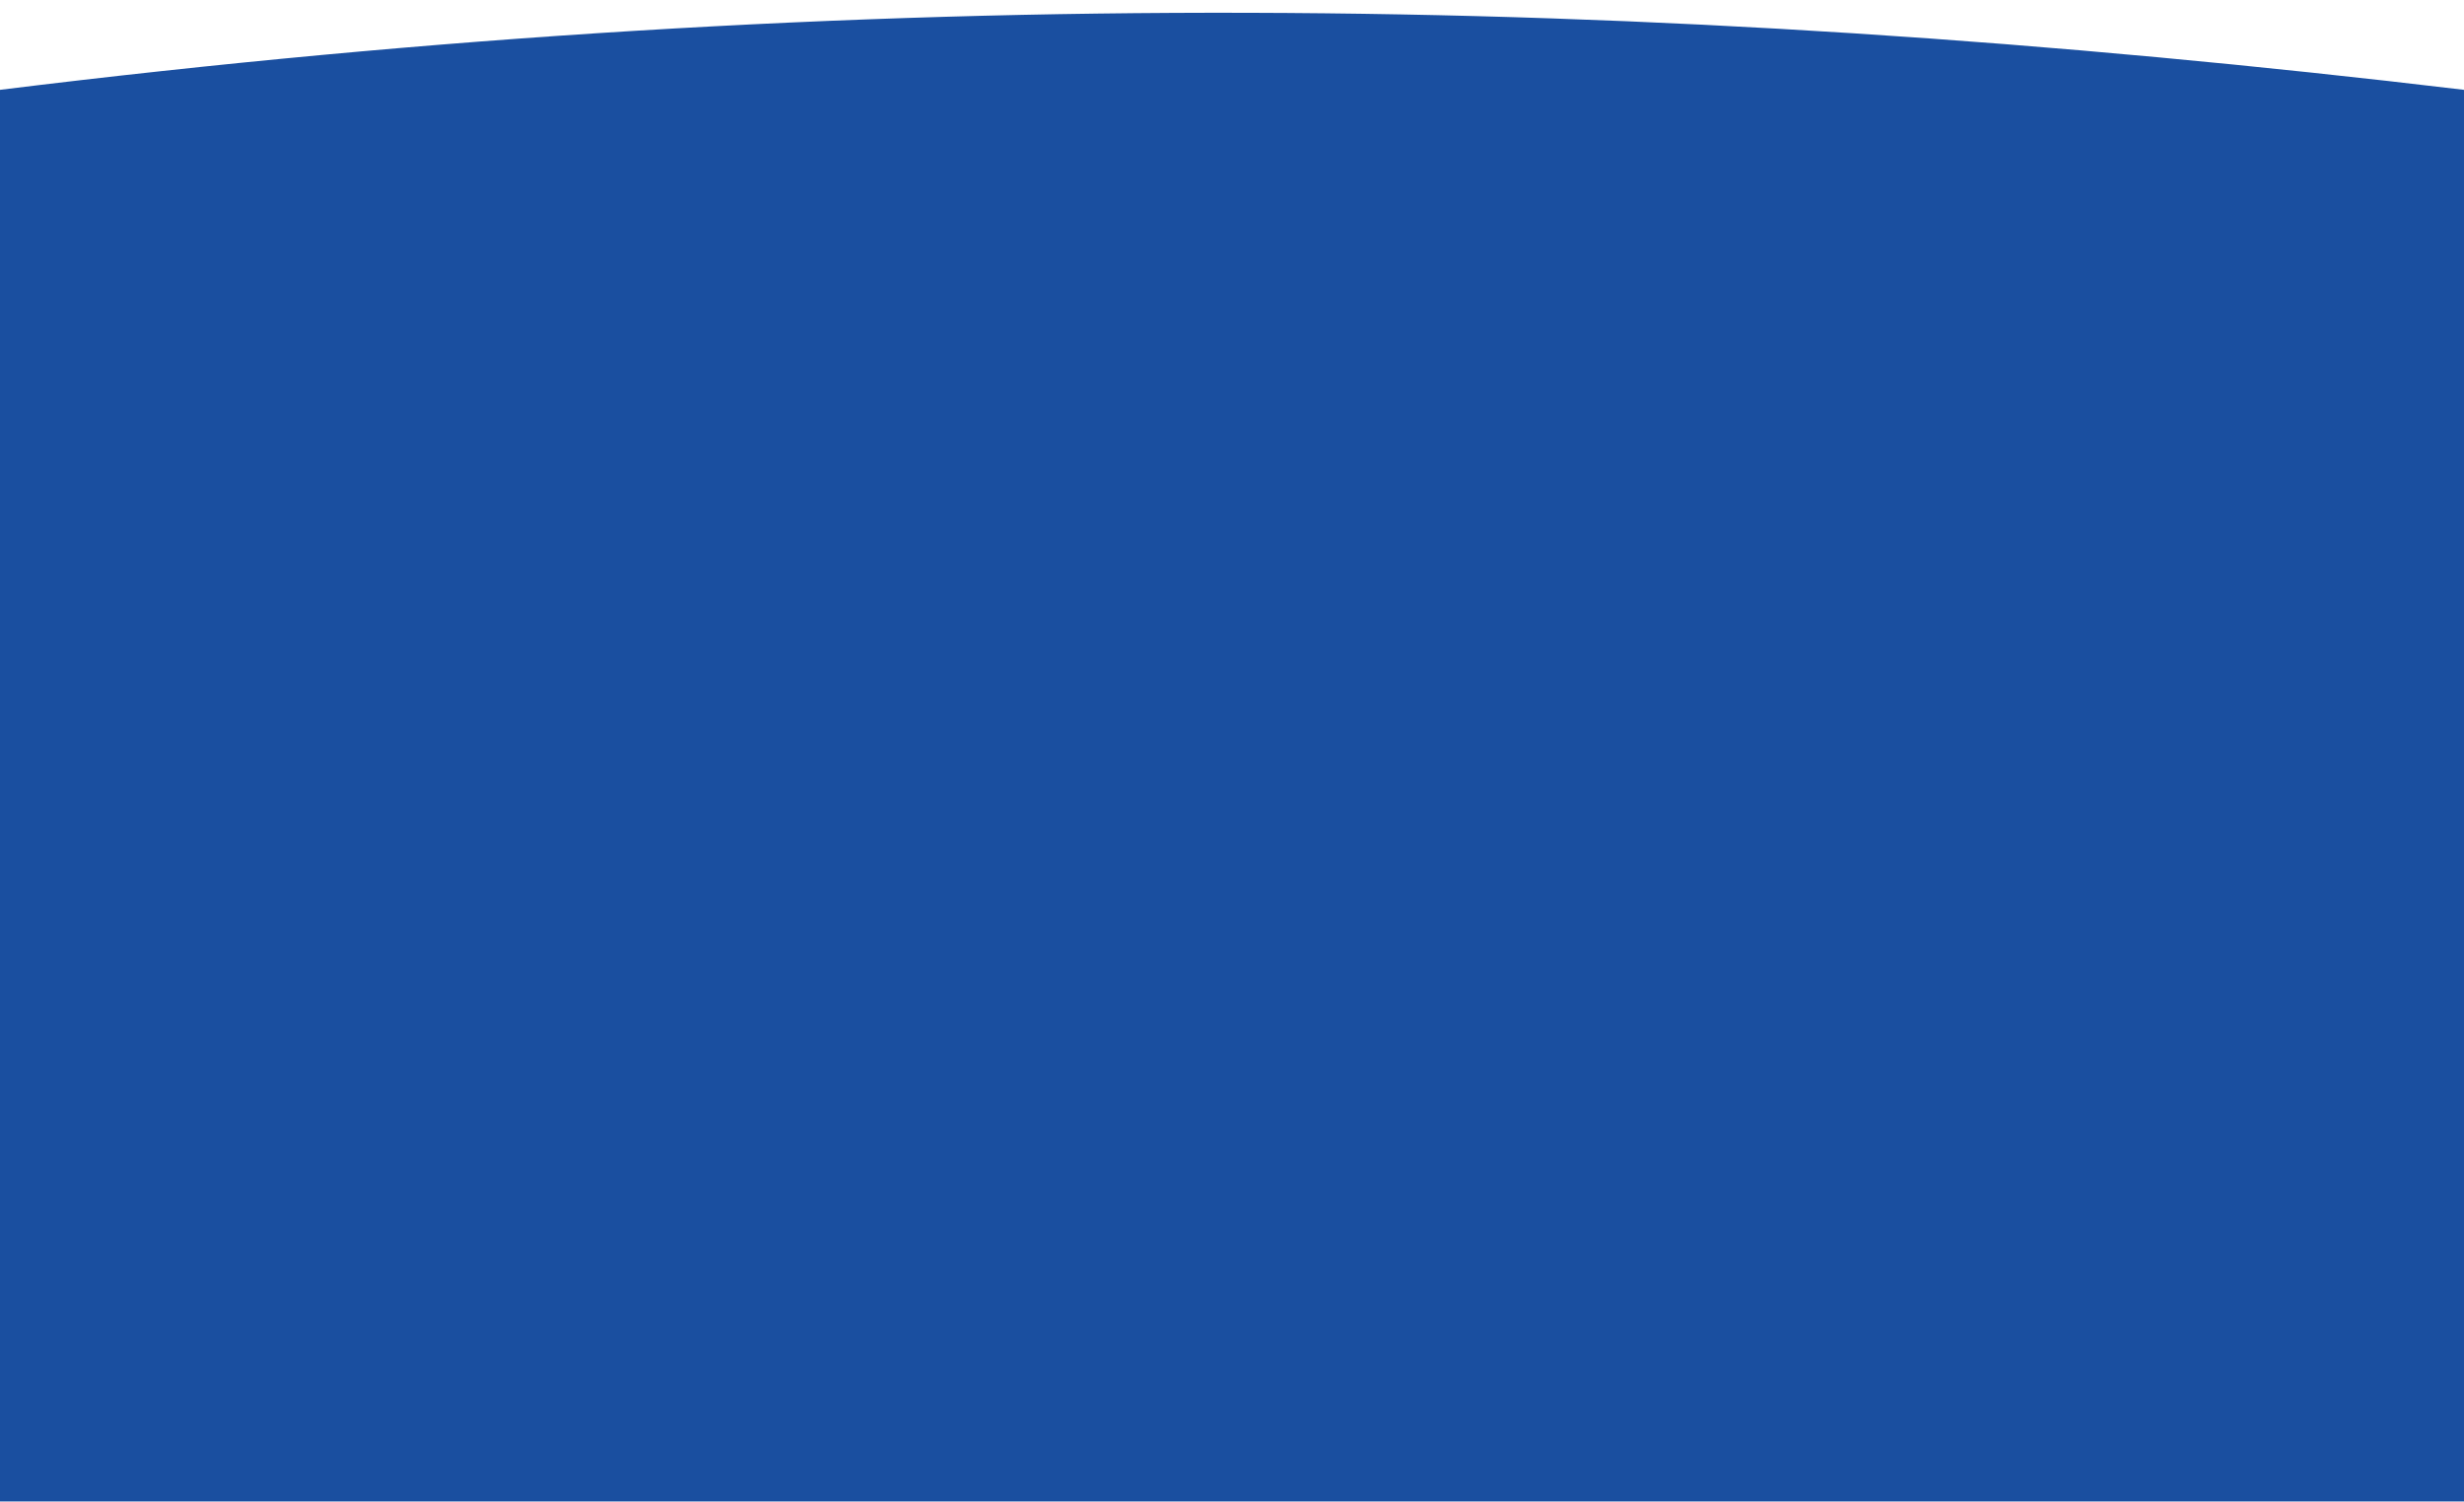
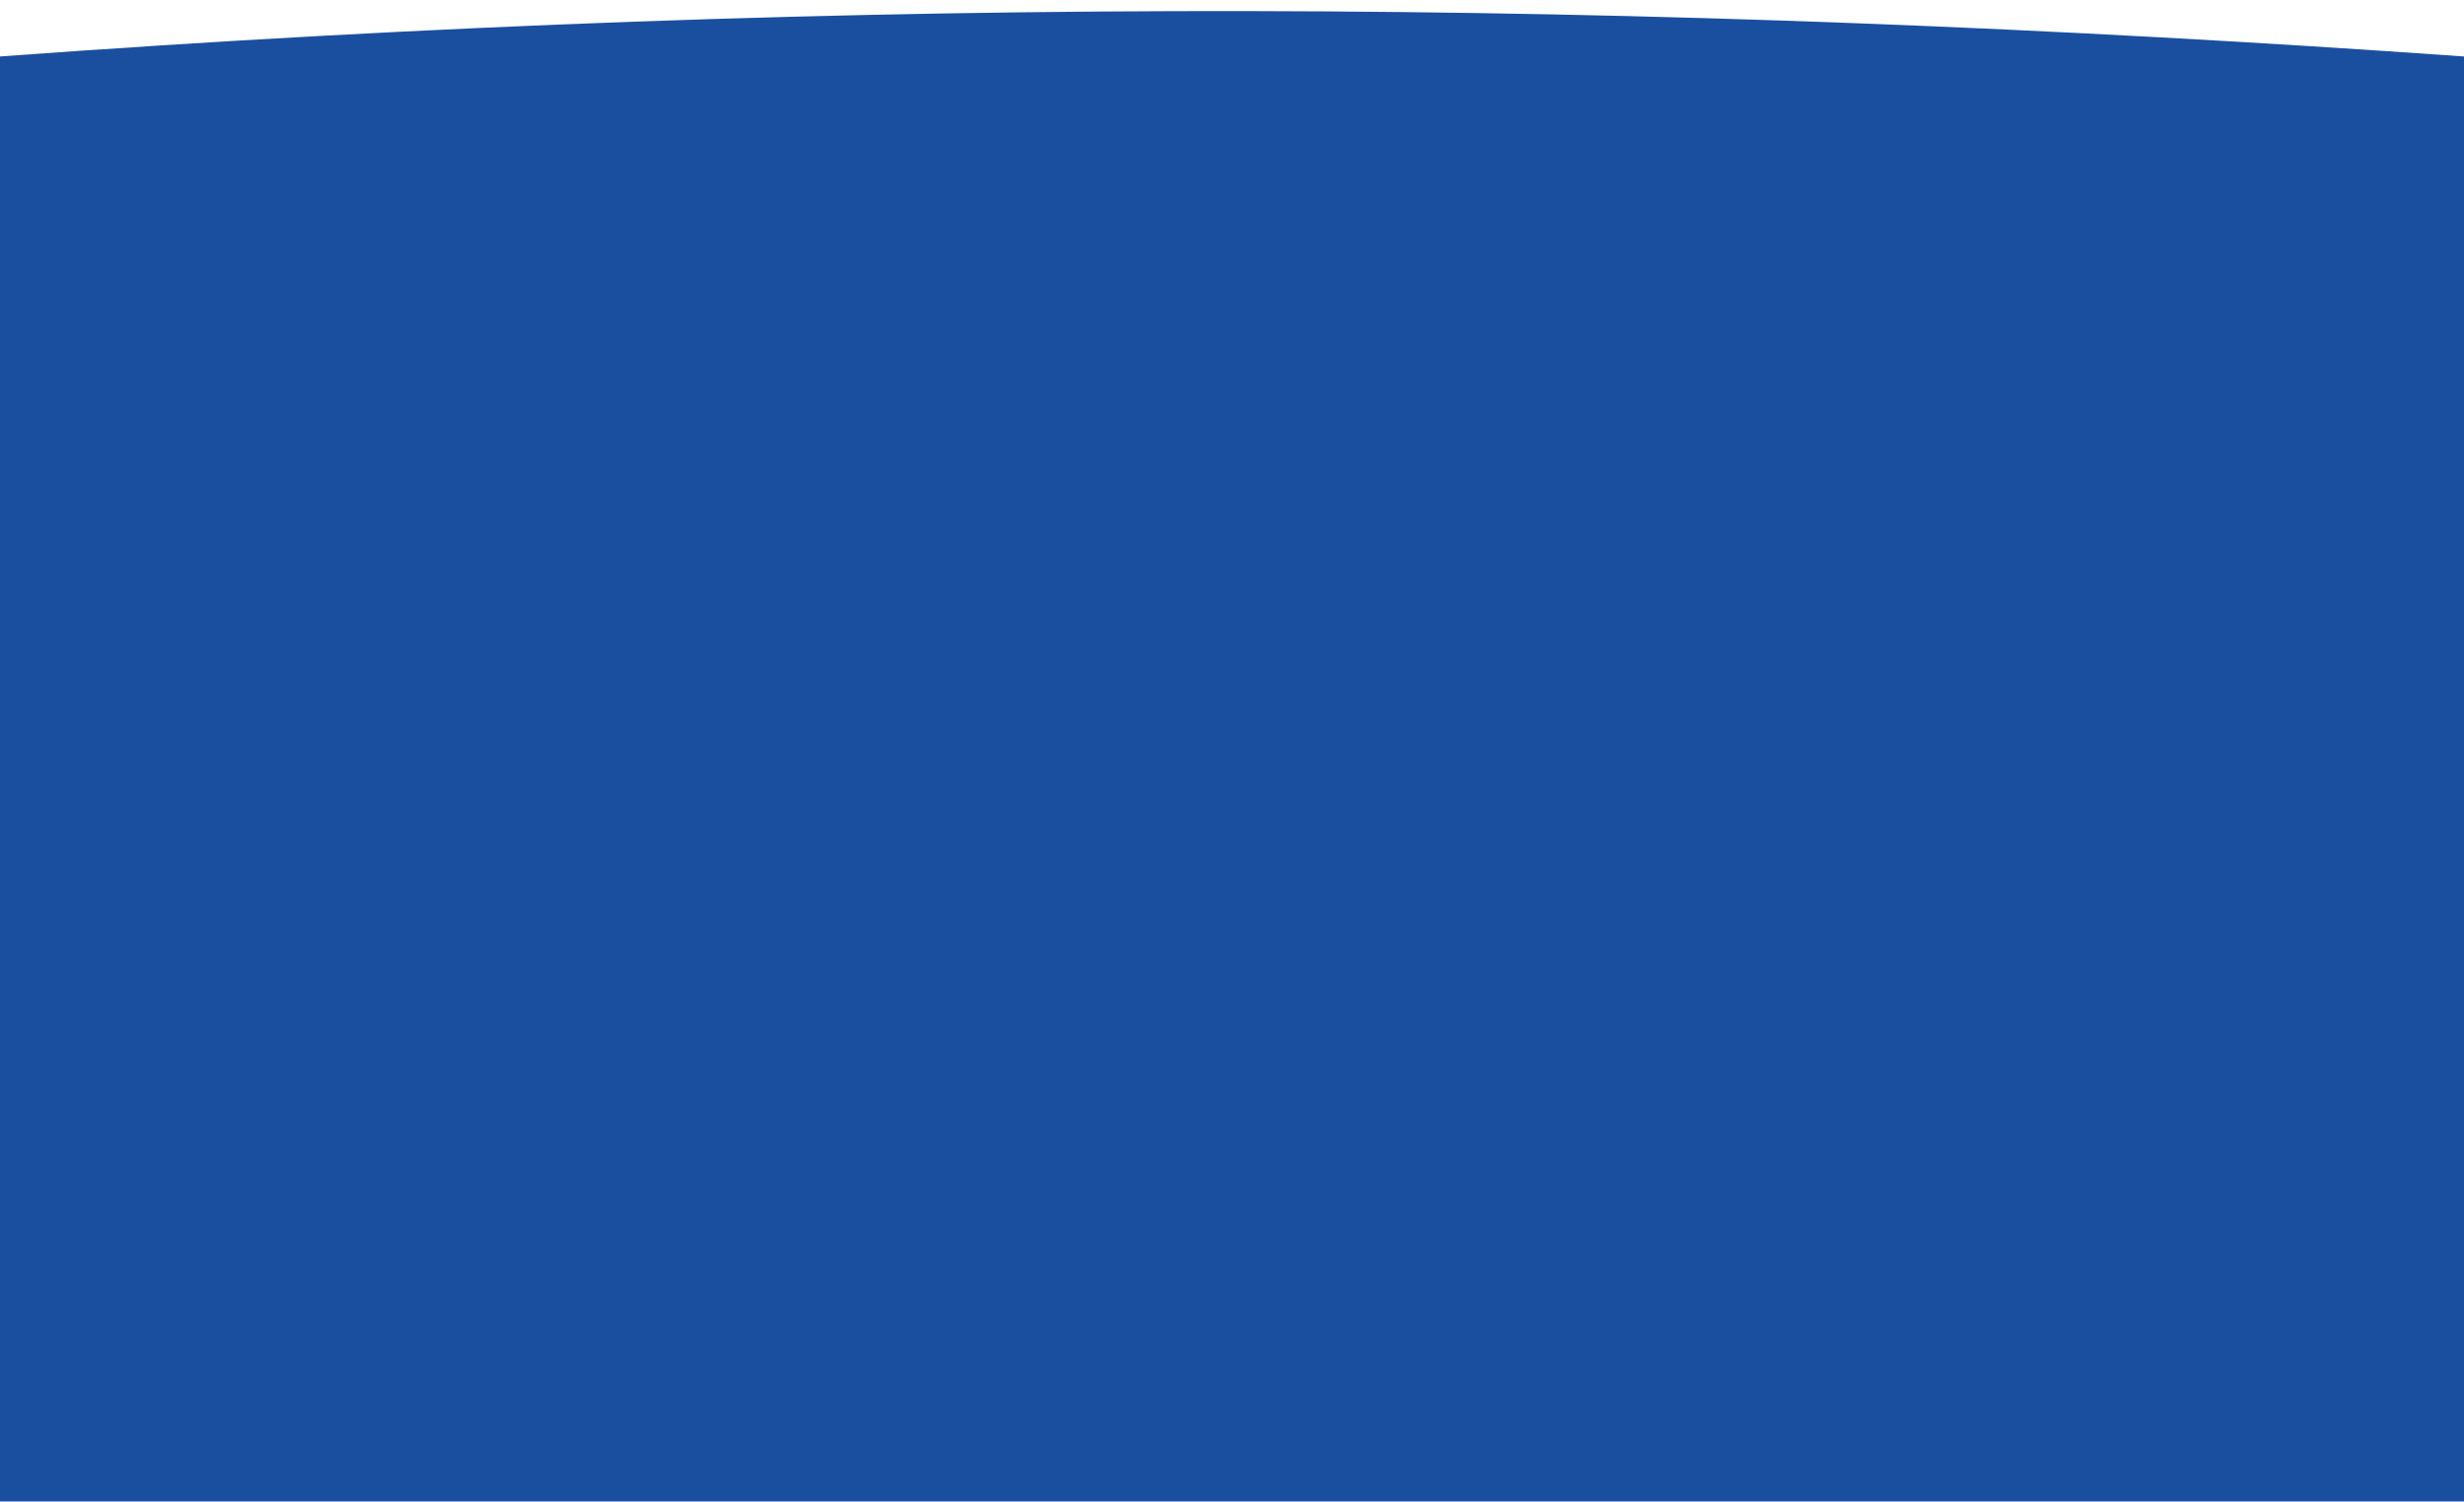
<svg xmlns="http://www.w3.org/2000/svg" xmlns:xlink="http://www.w3.org/1999/xlink" width="1920.002" height="1170" id="svg2" version="1.1">
  <defs id="defs4">
    <linearGradient id="linearGradient4104">
      <stop style="stop-color:#09091f;stop-opacity:1;" offset="0" id="stop4106" />
      <stop style="stop-color:#04041f;stop-opacity:1" offset="1" id="stop4108" />
    </linearGradient>
    <radialGradient r="79.469" fy="46.438" fx="24.406" cy="46.438" cx="24.406" gradientTransform="matrix(1,0,0,0.8863547,0,5.277404)" gradientUnits="userSpaceOnUse" id="radialGradient5965" xlink:href="#linearGradient6983-0-3-5-5-3-5-2-0-4-1" />
    <radialGradient r="79.469" fy="46.438" fx="24.406" cy="46.438" cx="24.406" gradientTransform="matrix(1,0,0,0.8863547,0,5.277404)" gradientUnits="userSpaceOnUse" id="radialGradient5944" xlink:href="#linearGradient6983-0-3-5-5-3-5-2-0-9" />
    <linearGradient id="linearGradient6983-0-3-5-5-3-5-2-4">
      <stop id="stop6985-5-4-9-1-7-9-9-0" offset="0" style="stop-color:#000000;stop-opacity:0.315;" />
      <stop style="stop-color:#000000;stop-opacity:0.655;" offset="0.299" id="stop7960-9-2-9-2-3-04" />
      <stop style="stop-color:#525252;stop-opacity:1;" offset="0.598" id="stop7035-1-6-1-9-0-2-1-62" />
      <stop id="stop6987-1-1-62-7-0-8-9-6" offset="1" style="stop-color:#000000;stop-opacity:0;" />
    </linearGradient>
    <radialGradient xlink:href="#linearGradient6983-0-3-5-5-3-5-2-4" id="radialGradient3561-1-6" gradientUnits="userSpaceOnUse" gradientTransform="matrix(1,0,0,0.8863547,0,5.277404)" cx="24.406" cy="46.438" fx="24.406" fy="46.438" r="79.469" />
    <linearGradient id="linearGradient6983-0-3-5-5-3-5-2-7-3">
      <stop id="stop6985-5-4-9-1-7-9-9-2-8" offset="0" style="stop-color:#000000;stop-opacity:0.315;" />
      <stop style="stop-color:#000000;stop-opacity:0.655;" offset="0.299" id="stop7960-9-2-9-2-3-2-0" />
      <stop style="stop-color:#525252;stop-opacity:1;" offset="0.598" id="stop7035-1-6-1-9-0-2-1-6-5" />
      <stop id="stop6987-1-1-62-7-0-8-9-1-6" offset="1" style="stop-color:#000000;stop-opacity:0;" />
    </linearGradient>
    <radialGradient xlink:href="#linearGradient6983-0-3-5-5-3-5-2-7-3" id="radialGradient3561-1-2-3" gradientUnits="userSpaceOnUse" gradientTransform="matrix(1,0,0,0.8863547,0,5.277404)" cx="24.406" cy="46.438" fx="24.406" fy="46.438" r="79.469" />
    <linearGradient id="linearGradient6983-0-3-5-5-3-5-2-0-9">
      <stop id="stop6985-5-4-9-1-7-9-9-3-1" offset="0" style="stop-color:#000000;stop-opacity:0.315;" />
      <stop style="stop-color:#000000;stop-opacity:0.655;" offset="0.299" id="stop7960-9-2-9-2-3-0-9" />
      <stop style="stop-color:#525252;stop-opacity:1;" offset="0.598" id="stop7035-1-6-1-9-0-2-1-4-6" />
      <stop id="stop6987-1-1-62-7-0-8-9-4-9" offset="1" style="stop-color:#000000;stop-opacity:0;" />
    </linearGradient>
    <linearGradient id="linearGradient6983-0-3-5-5-3-5-2-0-4-1">
      <stop id="stop6985-5-4-9-1-7-9-9-3-0-0" offset="0" style="stop-color:#000000;stop-opacity:0.315;" />
      <stop style="stop-color:#000000;stop-opacity:0.655;" offset="0.299" id="stop7960-9-2-9-2-3-0-5-3" />
      <stop style="stop-color:#525252;stop-opacity:1;" offset="0.598" id="stop7035-1-6-1-9-0-2-1-4-9-4" />
      <stop id="stop6987-1-1-62-7-0-8-9-4-4-0" offset="1" style="stop-color:#000000;stop-opacity:0;" />
    </linearGradient>
    <linearGradient id="linearGradient6983-0-3-5-5-3-5-2-0-4">
      <stop id="stop6985-5-4-9-1-7-9-9-3-0" offset="0" style="stop-color:#000000;stop-opacity:0.315;" />
      <stop style="stop-color:#000000;stop-opacity:0.655;" offset="0.299" id="stop7960-9-2-9-2-3-0-5" />
      <stop style="stop-color:#525252;stop-opacity:1;" offset="0.598" id="stop7035-1-6-1-9-0-2-1-4-9" />
      <stop id="stop6987-1-1-62-7-0-8-9-4-4" offset="1" style="stop-color:#000000;stop-opacity:0;" />
    </linearGradient>
    <radialGradient xlink:href="#linearGradient6983-0-3-5-5-3-5-2-0-4" id="radialGradient3561-1-1-5" gradientUnits="userSpaceOnUse" gradientTransform="matrix(1,0,0,0.8863547,0,5.277404)" cx="24.406" cy="46.438" fx="24.406" fy="46.438" r="79.469" />
    <linearGradient id="linearGradient6983-0-3-5-5-3-5-2-0">
      <stop id="stop6985-5-4-9-1-7-9-9-3" offset="0" style="stop-color:#000000;stop-opacity:0.315;" />
      <stop style="stop-color:#000000;stop-opacity:0.655;" offset="0.299" id="stop7960-9-2-9-2-3-0" />
      <stop style="stop-color:#525252;stop-opacity:1;" offset="0.598" id="stop7035-1-6-1-9-0-2-1-4" />
      <stop id="stop6987-1-1-62-7-0-8-9-4" offset="1" style="stop-color:#000000;stop-opacity:0;" />
    </linearGradient>
    <radialGradient xlink:href="#linearGradient6983-0-3-5-5-3-5-2-0" id="radialGradient3561-1-1" gradientUnits="userSpaceOnUse" gradientTransform="matrix(1,0,0,0.8863547,0,5.277404)" cx="24.406" cy="46.438" fx="24.406" fy="46.438" r="79.469" />
    <linearGradient id="linearGradient6983-0-3-5-5-3-5-2-7">
      <stop id="stop6985-5-4-9-1-7-9-9-2" offset="0" style="stop-color:#000000;stop-opacity:0.315;" />
      <stop style="stop-color:#000000;stop-opacity:0.655;" offset="0.299" id="stop7960-9-2-9-2-3-2" />
      <stop style="stop-color:#525252;stop-opacity:1;" offset="0.598" id="stop7035-1-6-1-9-0-2-1-6" />
      <stop id="stop6987-1-1-62-7-0-8-9-1" offset="1" style="stop-color:#000000;stop-opacity:0;" />
    </linearGradient>
    <radialGradient xlink:href="#linearGradient6983-0-3-5-5-3-5-2-7" id="radialGradient3561-1-2" gradientUnits="userSpaceOnUse" gradientTransform="matrix(1,0,0,0.8863547,0,5.277404)" cx="24.406" cy="46.438" fx="24.406" fy="46.438" r="79.469" />
    <linearGradient id="linearGradient6983-0-3-5-5-3-5-2">
      <stop id="stop6985-5-4-9-1-7-9-9" offset="0" style="stop-color:#000000;stop-opacity:0.315;" />
      <stop style="stop-color:#000000;stop-opacity:0.655;" offset="0.299" id="stop7960-9-2-9-2-3" />
      <stop style="stop-color:#525252;stop-opacity:1;" offset="0.598" id="stop7035-1-6-1-9-0-2-1" />
      <stop id="stop6987-1-1-62-7-0-8-9" offset="1" style="stop-color:#000000;stop-opacity:0;" />
    </linearGradient>
    <radialGradient xlink:href="#linearGradient6983-0-3-5-5-3-5-2" id="radialGradient3561-1" gradientUnits="userSpaceOnUse" gradientTransform="matrix(1,0,0,0.8863547,0,5.277404)" cx="24.406" cy="46.438" fx="24.406" fy="46.438" r="79.469" />
    <linearGradient id="linearGradient6983-0-3-5-5-3-5-6">
      <stop id="stop6985-5-4-9-1-7-9-1" offset="0" style="stop-color:#000000;stop-opacity:0.315;" />
      <stop style="stop-color:#000000;stop-opacity:0.655;" offset="0.299" id="stop7960-9-2-9-2-0" />
      <stop style="stop-color:#525252;stop-opacity:1;" offset="0.598" id="stop7035-1-6-1-9-0-2-6" />
      <stop id="stop6987-1-1-62-7-0-8-3" offset="1" style="stop-color:#000000;stop-opacity:0;" />
    </linearGradient>
    <radialGradient xlink:href="#linearGradient6983-0-3-5-5-3-5-6" id="radialGradient3561-3" gradientUnits="userSpaceOnUse" gradientTransform="matrix(1,0,0,0.8863547,0,5.277404)" cx="24.406" cy="46.438" fx="24.406" fy="46.438" r="79.469" />
    <radialGradient xlink:href="#linearGradient6983-0-3-5-5-3-5" id="radialGradient3561" gradientUnits="userSpaceOnUse" gradientTransform="matrix(1,0,0,0.8863547,0,5.277404)" cx="24.406" cy="46.438" fx="24.406" fy="46.438" r="79.469" />
    <linearGradient id="linearGradient6983-0-3-5-5-3-5">
      <stop id="stop6985-5-4-9-1-7-9" offset="0" style="stop-color:#000000;stop-opacity:0.315;" />
      <stop style="stop-color:#000000;stop-opacity:0.655;" offset="0.299" id="stop7960-9-2-9-2" />
      <stop style="stop-color:#525252;stop-opacity:1;" offset="0.598" id="stop7035-1-6-1-9-0-2" />
      <stop id="stop6987-1-1-62-7-0-8" offset="1" style="stop-color:#000000;stop-opacity:0;" />
    </linearGradient>
    <radialGradient gradientUnits="userSpaceOnUse" gradientTransform="matrix(1,0,0,0.8863547,0,5.277404)" r="79.469" fy="46.438" fx="24.406" cy="46.438" cx="24.406" id="radialGradient6989-7-3-1-8-4-7" xlink:href="#linearGradient6983-0-3-5-5-3-5" />
    <radialGradient xlink:href="#linearGradient4355-7" id="radialGradient4380" gradientUnits="userSpaceOnUse" gradientTransform="matrix(0.9711094,-0.7840815,1.593661,1.975407,-1629.649,-996.9733)" cx="-3.593" cy="1028.741" fx="-3.593" fy="1028.741" r="49.875" />
    <linearGradient id="linearGradient4355-7">
      <stop style="stop-color:#000000;stop-opacity:0.532;" offset="0" id="stop4363-1" />
      <stop id="stop4359-3" offset="1" style="stop-color:#000000;stop-opacity:0;" />
    </linearGradient>
    <radialGradient gradientUnits="userSpaceOnUse" gradientTransform="matrix(0.9711094,-0.7840815,1.593661,1.975407,-1629.649,-996.9733)" r="49.875" fy="1028.741" fx="-3.593" cy="1028.741" cx="-3.593" id="radialGradient4361-9" xlink:href="#linearGradient4355-7" />
    <linearGradient id="linearGradient6983-0-3-0-0">
      <stop id="stop6985-5-4-2-4" offset="0" style="stop-color:#4e4e4e;stop-opacity:0.315;" />
      <stop style="stop-color:#0d1c31;stop-opacity:0.637;" offset="0.598" id="stop7035-1-6-4-9" />
      <stop id="stop6987-1-1-9-6" offset="1" style="stop-color:#000000;stop-opacity:0;" />
    </linearGradient>
    <radialGradient gradientUnits="userSpaceOnUse" gradientTransform="matrix(1,0,0,0.8863547,0,5.277404)" r="79.469" fy="46.438" fx="24.406" cy="46.438" cx="24.406" id="radialGradient6989-7-3-8-7" xlink:href="#linearGradient6983-0-3-0-0" />
    <linearGradient id="linearGradient6983-0-3-5-2-3">
      <stop id="stop6985-5-4-9-6-0" offset="0" style="stop-color:#000000;stop-opacity:0.315;" />
      <stop style="stop-color:#000000;stop-opacity:0.655;" offset="0.299" id="stop7960-9-9-8" />
      <stop style="stop-color:#525252;stop-opacity:1;" offset="0.598" id="stop7035-1-6-1-0-7" />
      <stop id="stop6987-1-1-62-3-6" offset="1" style="stop-color:#000000;stop-opacity:0;" />
    </linearGradient>
    <radialGradient gradientUnits="userSpaceOnUse" gradientTransform="matrix(1,0,0,0.8863547,0,5.277404)" r="79.469" fy="46.438" fx="24.406" cy="46.438" cx="24.406" id="radialGradient6989-7-3-1-2-9" xlink:href="#linearGradient6983-0-3-5-2-3" />
    <radialGradient r="79.469" fy="46.438" fx="24.406" cy="46.438" cx="24.406" gradientTransform="matrix(1,0,0,0.8863547,0,5.277404)" gradientUnits="userSpaceOnUse" id="radialGradient9394" xlink:href="#linearGradient6983-0-3-5-5-9-5" />
    <linearGradient id="linearGradient6983-0-3-5-5-9-5">
      <stop id="stop6985-5-4-9-1-9-5" offset="0" style="stop-color:#000000;stop-opacity:0.315;" />
      <stop style="stop-color:#000000;stop-opacity:0.655;" offset="0.299" id="stop7960-9-2-3-5" />
      <stop style="stop-color:#525252;stop-opacity:1;" offset="0.598" id="stop7035-1-6-1-9-9-6" />
      <stop id="stop6987-1-1-62-7-4-0" offset="1" style="stop-color:#000000;stop-opacity:0;" />
    </linearGradient>
    <radialGradient xlink:href="#linearGradient6983-0-3-5-5-9" id="radialGradient9268" gradientUnits="userSpaceOnUse" gradientTransform="matrix(1,0,0,0.8863547,0,5.277404)" cx="24.406" cy="46.438" fx="24.406" fy="46.438" r="79.469" />
    <linearGradient id="linearGradient6983-0-3-5-5-9">
      <stop id="stop6985-5-4-9-1-9" offset="0" style="stop-color:#000000;stop-opacity:0.315;" />
      <stop style="stop-color:#000000;stop-opacity:0.655;" offset="0.299" id="stop7960-9-2-3" />
      <stop style="stop-color:#525252;stop-opacity:1;" offset="0.598" id="stop7035-1-6-1-9-9" />
      <stop id="stop6987-1-1-62-7-4" offset="1" style="stop-color:#000000;stop-opacity:0;" />
    </linearGradient>
    <radialGradient gradientUnits="userSpaceOnUse" gradientTransform="matrix(1,0,0,0.8863547,0,5.277404)" r="79.469" fy="46.438" fx="24.406" cy="46.438" cx="24.406" id="radialGradient6989-7-3-1-8-8" xlink:href="#linearGradient6983-0-3-5-5-9" />
    <linearGradient id="linearGradient6983-0-3-5-5-3-1">
      <stop id="stop6985-5-4-9-1-7-4" offset="0" style="stop-color:#000000;stop-opacity:0.315;" />
      <stop style="stop-color:#000000;stop-opacity:0.655;" offset="0.299" id="stop7960-9-2-9-5" />
      <stop style="stop-color:#525252;stop-opacity:1;" offset="0.598" id="stop7035-1-6-1-9-0-7" />
      <stop id="stop6987-1-1-62-7-0-0" offset="1" style="stop-color:#000000;stop-opacity:0;" />
    </linearGradient>
    <radialGradient gradientUnits="userSpaceOnUse" gradientTransform="matrix(1,0,0,0.8863547,0,5.277404)" r="79.469" fy="46.438" fx="24.406" cy="46.438" cx="24.406" id="radialGradient6989-7-3-1-8-4-0" xlink:href="#linearGradient6983-0-3-5-5-3-1" />
    <linearGradient id="linearGradient6983-0-3-7-5">
      <stop id="stop6985-5-4-29-8" offset="0" style="stop-color:#000000;stop-opacity:0.315;" />
      <stop style="stop-color:#000000;stop-opacity:0.655;" offset="0.299" id="stop7960-0-7" />
      <stop style="stop-color:#525252;stop-opacity:1;" offset="0.598" id="stop7035-1-6-5-1" />
      <stop id="stop6987-1-1-0-7" offset="1" style="stop-color:#000000;stop-opacity:0;" />
    </linearGradient>
    <radialGradient gradientUnits="userSpaceOnUse" gradientTransform="matrix(1,0,0,0.8863547,0,5.277404)" r="79.469" fy="46.438" fx="24.406" cy="46.438" cx="24.406" id="radialGradient6989-7-3-2-5" xlink:href="#linearGradient6983-0-3-7-5" />
    <linearGradient id="linearGradient6983-0-3-5-2">
      <stop id="stop6985-5-4-9-6" offset="0" style="stop-color:#000000;stop-opacity:0.315;" />
      <stop style="stop-color:#000000;stop-opacity:0.655;" offset="0.299" id="stop7960-9-9" />
      <stop style="stop-color:#525252;stop-opacity:1;" offset="0.598" id="stop7035-1-6-1-0" />
      <stop id="stop6987-1-1-62-3" offset="1" style="stop-color:#000000;stop-opacity:0;" />
    </linearGradient>
    <radialGradient gradientUnits="userSpaceOnUse" gradientTransform="matrix(1,0,0,0.8863547,0,5.277404)" r="79.469" fy="46.438" fx="24.406" cy="46.438" cx="24.406" id="radialGradient6989-7-3-1-2" xlink:href="#linearGradient6983-0-3-5-2" />
    <linearGradient id="linearGradient6983-0-3-5-5-3">
      <stop id="stop6985-5-4-9-1-7" offset="0" style="stop-color:#000000;stop-opacity:0.315;" />
      <stop style="stop-color:#000000;stop-opacity:0.655;" offset="0.299" id="stop7960-9-2-9" />
      <stop style="stop-color:#525252;stop-opacity:1;" offset="0.598" id="stop7035-1-6-1-9-0" />
      <stop id="stop6987-1-1-62-7-0" offset="1" style="stop-color:#000000;stop-opacity:0;" />
    </linearGradient>
    <radialGradient gradientUnits="userSpaceOnUse" gradientTransform="matrix(1,0,0,0.8863547,0,5.277404)" r="79.469" fy="46.438" fx="24.406" cy="46.438" cx="24.406" id="radialGradient6989-7-3-1-8-4" xlink:href="#linearGradient6983-0-3-5-5-3" />
    <linearGradient id="linearGradient6983-0-3-0-4">
      <stop id="stop6985-5-4-2-6" offset="0" style="stop-color:#4e4e4e;stop-opacity:0.315;" />
      <stop style="stop-color:#0d1c31;stop-opacity:0.637;" offset="0.598" id="stop7035-1-6-4-0" />
      <stop id="stop6987-1-1-9-7" offset="1" style="stop-color:#000000;stop-opacity:0;" />
    </linearGradient>
    <linearGradient id="linearGradient6983-0-3-5-5">
      <stop id="stop6985-5-4-9-1" offset="0" style="stop-color:#000000;stop-opacity:0.315;" />
      <stop style="stop-color:#000000;stop-opacity:0.655;" offset="0.299" id="stop7960-9-2" />
      <stop style="stop-color:#525252;stop-opacity:1;" offset="0.598" id="stop7035-1-6-1-9" />
      <stop id="stop6987-1-1-62-7" offset="1" style="stop-color:#000000;stop-opacity:0;" />
    </linearGradient>
    <radialGradient gradientUnits="userSpaceOnUse" gradientTransform="matrix(1,0,0,0.8863547,0,5.277404)" r="79.469" fy="46.438" fx="24.406" cy="46.438" cx="24.406" id="radialGradient6989-7-3-1-8" xlink:href="#linearGradient6983-0-3-5-5" />
    <linearGradient id="linearGradient6983-0-3-5">
      <stop id="stop6985-5-4-9" offset="0" style="stop-color:#000000;stop-opacity:0.315;" />
      <stop style="stop-color:#000000;stop-opacity:0.655;" offset="0.299" id="stop7960-9" />
      <stop style="stop-color:#525252;stop-opacity:1;" offset="0.598" id="stop7035-1-6-1" />
      <stop id="stop6987-1-1-62" offset="1" style="stop-color:#000000;stop-opacity:0;" />
    </linearGradient>
    <radialGradient gradientUnits="userSpaceOnUse" gradientTransform="matrix(1,0,0,0.8863547,0,5.277404)" r="79.469" fy="46.438" fx="24.406" cy="46.438" cx="24.406" id="radialGradient6989-7-3-1" xlink:href="#linearGradient6983-0-3-5" />
    <linearGradient id="linearGradient6983-0-3-6">
      <stop id="stop6985-5-4-36" offset="0" style="stop-color:#000000;stop-opacity:0.315;" />
      <stop style="stop-color:#000000;stop-opacity:0.655;" offset="0.299" id="stop7960-8" />
      <stop style="stop-color:#525252;stop-opacity:1;" offset="0.598" id="stop7035-1-6-46" />
      <stop id="stop6987-1-1-6" offset="1" style="stop-color:#000000;stop-opacity:0;" />
    </linearGradient>
    <linearGradient id="linearGradient6983-0-3-7">
      <stop id="stop6985-5-4-29" offset="0" style="stop-color:#000000;stop-opacity:0.315;" />
      <stop style="stop-color:#000000;stop-opacity:0.655;" offset="0.299" id="stop7960-0" />
      <stop style="stop-color:#525252;stop-opacity:1;" offset="0.598" id="stop7035-1-6-5" />
      <stop id="stop6987-1-1-0" offset="1" style="stop-color:#000000;stop-opacity:0;" />
    </linearGradient>
    <radialGradient gradientUnits="userSpaceOnUse" gradientTransform="matrix(1,0,0,0.8863547,0,5.277404)" r="79.469" fy="46.438" fx="24.406" cy="46.438" cx="24.406" id="radialGradient6989-7-3-2" xlink:href="#linearGradient6983-0-3-7" />
    <linearGradient id="linearGradient6983-0-3-3">
      <stop id="stop6985-5-4-72" offset="0" style="stop-color:#000000;stop-opacity:0.315;" />
      <stop style="stop-color:#000000;stop-opacity:0.655;" offset="0.299" id="stop7960-7" />
      <stop style="stop-color:#525252;stop-opacity:1;" offset="0.598" id="stop7035-1-6-3" />
      <stop id="stop6987-1-1-3" offset="1" style="stop-color:#000000;stop-opacity:0;" />
    </linearGradient>
    <radialGradient gradientUnits="userSpaceOnUse" gradientTransform="matrix(1,0,0,0.8863547,0,5.277404)" r="79.469" fy="46.438" fx="24.406" cy="46.438" cx="24.406" id="radialGradient6989-7-3-4" xlink:href="#linearGradient6983-0-3-3" />
    <radialGradient r="79.469" fy="47.636" fx="-164.544" cy="47.636" cx="-164.544" gradientTransform="matrix(0.6939021,-0.4705597,0.6612165,0.7648068,50.96095,-20.00387)" gradientUnits="userSpaceOnUse" id="radialGradient7962" xlink:href="#linearGradient7964" />
    <radialGradient xlink:href="#linearGradient7952" id="radialGradient7923" gradientUnits="userSpaceOnUse" gradientTransform="matrix(0.2267931,-0.1470402,0.8729628,1.056122,-38.13387,20.6503)" cx="-97.388" cy="44.949" fx="-97.388" fy="44.949" r="79.469" />
    <linearGradient id="linearGradient6983-0-3-1">
      <stop id="stop6985-5-4-7" offset="0" style="stop-color:#000000;stop-opacity:0.315;" />
      <stop style="stop-color:#000000;stop-opacity:1;" offset="0.598" id="stop7035-1-6-9" />
      <stop id="stop6987-1-1-1" offset="1" style="stop-color:#000000;stop-opacity:0;" />
    </linearGradient>
    <radialGradient gradientUnits="userSpaceOnUse" gradientTransform="matrix(1,0,0,0.8863547,0,5.277404)" r="79.469" fy="46.438" fx="24.406" cy="46.438" cx="24.406" id="radialGradient6989-7-3-80" xlink:href="#linearGradient6983-0-3-1" />
    <linearGradient id="linearGradient6983-0-3-0">
      <stop id="stop6985-5-4-2" offset="0" style="stop-color:#4e4e4e;stop-opacity:0.315;" />
      <stop style="stop-color:#0d1c31;stop-opacity:0.637;" offset="0.598" id="stop7035-1-6-4" />
      <stop id="stop6987-1-1-9" offset="1" style="stop-color:#000000;stop-opacity:0;" />
    </linearGradient>
    <radialGradient gradientUnits="userSpaceOnUse" gradientTransform="matrix(1,0,0,0.8863547,0,5.277404)" r="79.469" fy="46.438" fx="24.406" cy="46.438" cx="24.406" id="radialGradient6989-7-3-8" xlink:href="#linearGradient6983-0-3-0" />
    <linearGradient id="linearGradient6983-0-3-2">
      <stop id="stop6985-5-4-3" offset="0" style="stop-color:#4e4e4e;stop-opacity:0.315;" />
      <stop style="stop-color:#0d1c31;stop-opacity:0.637;" offset="0.598" id="stop7035-1-6-7" />
      <stop id="stop6987-1-1-2" offset="1" style="stop-color:#000000;stop-opacity:0;" />
    </linearGradient>
    <radialGradient gradientUnits="userSpaceOnUse" gradientTransform="matrix(1,0,0,0.8863547,0,5.277404)" r="79.469" fy="46.438" fx="24.406" cy="46.438" cx="24.406" id="radialGradient6989-7-3-7" xlink:href="#linearGradient6983-0-3-2" />
    <linearGradient id="linearGradient6983-0-3">
      <stop id="stop6985-5-4" offset="0" style="stop-color:#000000;stop-opacity:0.315;" />
      <stop style="stop-color:#000000;stop-opacity:0.655;" offset="0.299" id="stop7960" />
      <stop style="stop-color:#525252;stop-opacity:1;" offset="0.598" id="stop7035-1-6" />
      <stop id="stop6987-1-1" offset="1" style="stop-color:#000000;stop-opacity:0;" />
    </linearGradient>
    <linearGradient id="linearGradient6983-0">
      <stop id="stop6985-5" offset="0" style="stop-color:#4e4e4e;stop-opacity:0.315;" />
      <stop style="stop-color:#0d1c31;stop-opacity:0.637;" offset="0.598" id="stop7035-1" />
      <stop id="stop6987-1" offset="1" style="stop-color:#000000;stop-opacity:0;" />
    </linearGradient>
    <radialGradient gradientUnits="userSpaceOnUse" gradientTransform="matrix(1,0,0,0.8863547,0,5.277404)" r="79.469" fy="46.438" fx="24.406" cy="46.438" cx="24.406" id="radialGradient6989-7" xlink:href="#linearGradient6983-0" />
    <radialGradient gradientUnits="userSpaceOnUse" gradientTransform="matrix(1,0,0,0.8863547,0,5.277404)" r="79.469" fy="46.438" fx="24.406" cy="46.438" cx="24.406" id="radialGradient6989" xlink:href="#linearGradient6983" />
    <clipPath clipPathUnits="userSpaceOnUse" id="clipPath3114">
      <rect style="fill:none;stroke:#000000;stroke-width:0.171;stroke-linecap:butt;stroke-linejoin:round;stroke-miterlimit:100;stroke-dasharray:none" id="rect3116" width="49.829" height="135.243" x="0.027" y="937.877" />
    </clipPath>
    <clipPath clipPathUnits="userSpaceOnUse" id="clipPath4865">
      <path style="fill:none;stroke:#000000;stroke-width:1px;stroke-linecap:butt;stroke-linejoin:miter;stroke-miterlimit:100000;stroke-opacity:1" d="m 107.332,968.322 c -4.596,1.414 -57.629,35.355 -57.629,35.355 l 57.983,41.719 z" id="path4867" />
    </clipPath>
    <clipPath clipPathUnits="userSpaceOnUse" id="clipPath4798">
      <path style="fill:none;stroke:#000000;stroke-width:0.051;stroke-linecap:butt;stroke-linejoin:round;stroke-miterlimit:100" d="M 89.403,946.362 76.25,946.737 v 111.25 l 13.153,-0.375 z" id="path4800" />
    </clipPath>
    <clipPath clipPathUnits="userSpaceOnUse" id="clipPath4767">
      <path style="fill:none;stroke:#000000;stroke-width:0.051;stroke-linecap:butt;stroke-linejoin:round;stroke-miterlimit:100" d="M 76.403,946.362 63.25,946.737 v 111.25 l 13.153,-0.375 z" id="path4769" />
    </clipPath>
    <clipPath clipPathUnits="userSpaceOnUse" id="clipPath4730">
      <path style="fill:none;stroke:#000000;stroke-width:0.051;stroke-linecap:butt;stroke-linejoin:round;stroke-miterlimit:100" d="M 63.153,946.362 50,946.737 v 111.25 l 13.153,-0.375 z" id="path4732" />
    </clipPath>
    <clipPath clipPathUnits="userSpaceOnUse" id="clipPath4635">
      <path style="fill:none;stroke:#000000;stroke-width:0.109;stroke-linecap:butt;stroke-linejoin:round;stroke-miterlimit:100" d="M -8.794,946.362 50,946.737 v 111.25 l -58.794,-0.375 z" id="path4637" />
    </clipPath>
    <clipPath id="clipPath3492" clipPathUnits="userSpaceOnUse">
      <path id="path3494" d="M 900,900 H 6480 V 6480 H 900 Z" />
    </clipPath>
    <style id="style3002" type="text/css">
*{stroke-linecap:butt;stroke-linejoin:round;stroke-miterlimit:100000;}
  </style>
    <clipPath id="p47e16dad32">
      <rect id="rect3287" y="72" x="90" width="558" height="558" />
    </clipPath>
    <linearGradient id="linearGradient6983">
      <stop id="stop6985" offset="0" style="stop-color:#131313;stop-opacity:0.315;" />
      <stop style="stop-color:#070f1a;stop-opacity:0.498;" offset="0.866" id="stop7035" />
      <stop id="stop6987" offset="1" style="stop-color:#000000;stop-opacity:0;" />
    </linearGradient>
    <linearGradient id="linearGradient7047">
      <stop id="stop7049" offset="0" style="stop-color:#162d50;stop-opacity:1;" />
      <stop style="stop-color:#162d50;stop-opacity:1;" offset="0.976" id="stop7055" />
      <stop id="stop7051" offset="1" style="stop-color:#162d50;stop-opacity:0;" />
    </linearGradient>
    <linearGradient id="linearGradient7952">
      <stop style="stop-color:#ffffff;stop-opacity:0.903;" offset="0" id="stop7954" />
      <stop id="stop7956" offset="0.78" style="stop-color:#ffffff;stop-opacity:0.452;" />
      <stop style="stop-color:#8c8c8c;stop-opacity:0;" offset="1" id="stop7958" />
    </linearGradient>
    <linearGradient id="linearGradient7964">
      <stop id="stop7966" offset="0" style="stop-color:#000000;stop-opacity:0.694;" />
      <stop style="stop-color:#212121;stop-opacity:0.266;" offset="0.639" id="stop7968" />
      <stop id="stop7970" offset="1" style="stop-color:#000000;stop-opacity:0;" />
    </linearGradient>
    <linearGradient id="linearGradient4355">
      <stop style="stop-color:#000000;stop-opacity:0.532;" offset="0" id="stop4363" />
      <stop id="stop4359" offset="1" style="stop-color:#c7c7c7;stop-opacity:0;" />
    </linearGradient>
    <clipPath id="p47e16dad32-2">
      <rect id="rect3287-6" y="72" x="90" width="558" height="558" />
    </clipPath>
    <style id="style3002-1" type="text/css">
*{stroke-linecap:butt;stroke-linejoin:round;stroke-miterlimit:100000;}
  </style>
    <clipPath style="stroke-linecap:butt;stroke-linejoin:round;stroke-miterlimit:100000" id="clipPath3492-8" clipPathUnits="userSpaceOnUse">
      <path style="stroke-linecap:butt;stroke-linejoin:round;stroke-miterlimit:100000" id="path3494-7" d="M 900,900 H 6480 V 6480 H 900 Z" />
    </clipPath>
    <clipPath style="stroke-linecap:butt;stroke-linejoin:round;stroke-miterlimit:100000" clipPathUnits="userSpaceOnUse" id="clipPath4635-9">
      <path style="fill:none;stroke:#000000;stroke-width:0.109;stroke-linecap:butt;stroke-linejoin:round;stroke-miterlimit:100" d="M -8.794,946.362 50,946.737 v 111.25 l -58.794,-0.375 z" id="path4637-2" />
    </clipPath>
    <clipPath style="stroke-linecap:butt;stroke-linejoin:round;stroke-miterlimit:100000" clipPathUnits="userSpaceOnUse" id="clipPath4730-0">
      <path style="fill:none;stroke:#000000;stroke-width:0.051;stroke-linecap:butt;stroke-linejoin:round;stroke-miterlimit:100" d="M 63.153,946.362 50,946.737 v 111.25 l 13.153,-0.375 z" id="path4732-2" />
    </clipPath>
    <clipPath style="stroke-linecap:butt;stroke-linejoin:round;stroke-miterlimit:100000" clipPathUnits="userSpaceOnUse" id="clipPath4767-3">
      <path style="fill:none;stroke:#000000;stroke-width:0.051;stroke-linecap:butt;stroke-linejoin:round;stroke-miterlimit:100" d="M 76.403,946.362 63.25,946.737 v 111.25 l 13.153,-0.375 z" id="path4769-7" />
    </clipPath>
    <clipPath style="stroke-linecap:butt;stroke-linejoin:round;stroke-miterlimit:100000" clipPathUnits="userSpaceOnUse" id="clipPath4798-5">
      <path style="fill:none;stroke:#000000;stroke-width:0.051;stroke-linecap:butt;stroke-linejoin:round;stroke-miterlimit:100" d="M 89.403,946.362 76.25,946.737 v 111.25 l 13.153,-0.375 z" id="path4800-9" />
    </clipPath>
    <clipPath style="stroke-linecap:butt;stroke-linejoin:round;stroke-miterlimit:100000" clipPathUnits="userSpaceOnUse" id="clipPath4865-2">
      <path style="fill:none;stroke:#000000;stroke-width:1px;stroke-linecap:butt;stroke-linejoin:miter;stroke-miterlimit:100000;stroke-opacity:1" d="m 107.332,968.322 c -4.596,1.414 -57.629,35.355 -57.629,35.355 l 57.983,41.719 z" id="path4867-2" />
    </clipPath>
    <clipPath style="stroke-linecap:butt;stroke-linejoin:round;stroke-miterlimit:100000" clipPathUnits="userSpaceOnUse" id="clipPath3114-8">
      <rect style="fill:none;stroke:#000000;stroke-width:0.171;stroke-linecap:butt;stroke-linejoin:round;stroke-miterlimit:100;stroke-dasharray:none" id="rect3116-9" width="49.829" height="135.243" x="0.027" y="937.877" />
    </clipPath>
    <radialGradient gradientUnits="userSpaceOnUse" gradientTransform="matrix(1,0,0,0.8863547,0,5.277404)" r="79.469" fy="46.438" fx="24.406" cy="46.438" cx="24.406" id="radialGradient6989-73" xlink:href="#linearGradient6983" />
    <radialGradient gradientUnits="userSpaceOnUse" gradientTransform="matrix(1,0,0,0.8863547,0,5.277404)" r="79.469" fy="46.438" fx="24.406" cy="46.438" cx="24.406" id="radialGradient6989-7-6" xlink:href="#linearGradient6983-0-3-0-0" />
    <radialGradient gradientUnits="userSpaceOnUse" gradientTransform="matrix(1,0,0,0.8863547,0,5.277404)" r="79.469" fy="46.438" fx="24.406" cy="46.438" cx="24.406" id="radialGradient6989-7-3-7-5" xlink:href="#linearGradient6983-0-3-0-0" />
    <radialGradient gradientUnits="userSpaceOnUse" gradientTransform="matrix(1,0,0,0.8863547,0,5.277404)" r="79.469" fy="46.438" fx="24.406" cy="46.438" cx="24.406" id="radialGradient6989-7-3-8-1" xlink:href="#linearGradient6983-0-3-0-0" />
    <radialGradient gradientUnits="userSpaceOnUse" gradientTransform="matrix(1,0,0,0.8863547,0,5.277404)" r="79.469" fy="46.438" fx="24.406" cy="46.438" cx="24.406" id="radialGradient6989-7-3-80-2" xlink:href="#linearGradient6983-0-3-1" />
    <radialGradient xlink:href="#linearGradient7952" id="radialGradient7923-5" gradientUnits="userSpaceOnUse" gradientTransform="matrix(0.2267931,-0.1470402,0.8729628,1.056122,-38.13387,20.6503)" cx="-97.388" cy="44.949" fx="-97.388" fy="44.949" r="79.469" />
    <radialGradient r="79.469" fy="47.636" fx="-164.544" cy="47.636" cx="-164.544" gradientTransform="matrix(0.6939021,-0.4705597,0.6612165,0.7648068,50.96095,-20.00387)" gradientUnits="userSpaceOnUse" id="radialGradient7962-5" xlink:href="#linearGradient7964" />
    <radialGradient gradientUnits="userSpaceOnUse" gradientTransform="matrix(1,0,0,0.8863547,0,5.277404)" r="79.469" fy="46.438" fx="24.406" cy="46.438" cx="24.406" id="radialGradient6989-7-3-4-4" xlink:href="#linearGradient6983-0-3-5-5-3-5-2-4" />
    <radialGradient gradientUnits="userSpaceOnUse" gradientTransform="matrix(1,0,0,0.8863547,0,5.277404)" r="79.469" fy="46.438" fx="24.406" cy="46.438" cx="24.406" id="radialGradient6989-7-3-2-9" xlink:href="#linearGradient6983-0-3-5-5-3-5-2-4" />
    <radialGradient gradientUnits="userSpaceOnUse" gradientTransform="matrix(1,0,0,0.8863547,0,5.277404)" r="79.469" fy="46.438" fx="24.406" cy="46.438" cx="24.406" id="radialGradient6989-7-3-1-4" xlink:href="#linearGradient6983-0-3-5-5-3-5-2-4" />
    <radialGradient gradientUnits="userSpaceOnUse" gradientTransform="matrix(1,0,0,0.8863547,0,5.277404)" r="79.469" fy="46.438" fx="24.406" cy="46.438" cx="24.406" id="radialGradient6989-7-3-1-8-6" xlink:href="#linearGradient6983-0-3-5-5-3-5-2-4" />
    <radialGradient gradientUnits="userSpaceOnUse" gradientTransform="matrix(1,0,0,0.8863547,0,5.277404)" r="79.469" fy="46.438" fx="24.406" cy="46.438" cx="24.406" id="radialGradient6989-7-3-1-8-4-2" xlink:href="#linearGradient6983-0-3-5-5-3-5-2-4" />
    <radialGradient gradientUnits="userSpaceOnUse" gradientTransform="matrix(1,0,0,0.8863547,0,5.277404)" r="79.469" fy="46.438" fx="24.406" cy="46.438" cx="24.406" id="radialGradient6989-7-3-1-2-2" xlink:href="#linearGradient6983-0-3-5-5-3-5-2-4" />
    <radialGradient gradientUnits="userSpaceOnUse" gradientTransform="matrix(1,0,0,0.8863547,0,5.277404)" r="79.469" fy="46.438" fx="24.406" cy="46.438" cx="24.406" id="radialGradient6989-7-3-2-5-5" xlink:href="#linearGradient6983-0-3-5-5-3-5-2-4" />
    <radialGradient gradientUnits="userSpaceOnUse" gradientTransform="matrix(1,0,0,0.8863547,0,5.277404)" r="79.469" fy="46.438" fx="24.406" cy="46.438" cx="24.406" id="radialGradient6989-7-3-1-8-4-0-1" xlink:href="#linearGradient6983-0-3-5-5-3-5-2-4" />
    <radialGradient gradientUnits="userSpaceOnUse" gradientTransform="matrix(1,0,0,0.8863547,0,5.277404)" r="79.469" fy="46.438" fx="24.406" cy="46.438" cx="24.406" id="radialGradient6989-7-3-1-8-8-2" xlink:href="#linearGradient6983-0-3-5-5-3-5-2-4" />
    <radialGradient xlink:href="#linearGradient6983-0-3-5-5-3-5-2-4" id="radialGradient9268-1" gradientUnits="userSpaceOnUse" gradientTransform="matrix(1,0,0,0.8863547,0,5.277404)" cx="24.406" cy="46.438" fx="24.406" fy="46.438" r="79.469" />
    <radialGradient r="79.469" fy="46.438" fx="24.406" cy="46.438" cx="24.406" gradientTransform="matrix(1,0,0,0.8863547,0,5.277404)" gradientUnits="userSpaceOnUse" id="radialGradient9394-0" xlink:href="#linearGradient6983-0-3-5-5-3-5-2-4" />
    <radialGradient gradientUnits="userSpaceOnUse" gradientTransform="matrix(1,0,0,0.8863547,0,5.277404)" r="79.469" fy="46.438" fx="24.406" cy="46.438" cx="24.406" id="radialGradient6989-7-3-1-2-9-9" xlink:href="#linearGradient6983-0-3-5-5-3-5-2-4" />
    <radialGradient gradientUnits="userSpaceOnUse" gradientTransform="matrix(1,0,0,0.8863547,0,5.277404)" r="79.469" fy="46.438" fx="24.406" cy="46.438" cx="24.406" id="radialGradient6989-7-3-8-7-1" xlink:href="#linearGradient6983-0-3-0-0" />
    <radialGradient gradientUnits="userSpaceOnUse" gradientTransform="matrix(0.9711094,-0.7840815,1.593661,1.975407,-1629.649,-996.9733)" r="49.875" fy="1028.741" fx="-3.593" cy="1028.741" cx="-3.593" id="radialGradient4361-9-7" xlink:href="#linearGradient4355-7" />
    <radialGradient xlink:href="#linearGradient4355-7" id="radialGradient4380-3" gradientUnits="userSpaceOnUse" gradientTransform="matrix(0.9711094,-0.7840815,1.593661,1.975407,-1629.649,-996.9733)" cx="-3.593" cy="1028.741" fx="-3.593" fy="1028.741" r="49.875" />
    <radialGradient gradientUnits="userSpaceOnUse" gradientTransform="matrix(1,0,0,0.8863547,0,5.277404)" r="79.469" fy="46.438" fx="24.406" cy="46.438" cx="24.406" id="radialGradient6989-7-3-1-8-4-7-6" xlink:href="#linearGradient6983-0-3-5-5-3-5-2-4" />
    <radialGradient xlink:href="#linearGradient6983-0-3-5-5-3-5-2-4" id="radialGradient3561-8" gradientUnits="userSpaceOnUse" gradientTransform="matrix(1,0,0,0.8863547,0,5.277404)" cx="24.406" cy="46.438" fx="24.406" fy="46.438" r="79.469" />
    <radialGradient xlink:href="#linearGradient6983-0-3-5-5-3-5-2-4" id="radialGradient3561-3-1" gradientUnits="userSpaceOnUse" gradientTransform="matrix(1,0,0,0.8863547,0,5.277404)" cx="24.406" cy="46.438" fx="24.406" fy="46.438" r="79.469" />
    <radialGradient xlink:href="#linearGradient6983-0-3-5-5-3-5-2-4" id="radialGradient3561-1-0" gradientUnits="userSpaceOnUse" gradientTransform="matrix(1,0,0,0.8863547,0,5.277404)" cx="24.406" cy="46.438" fx="24.406" fy="46.438" r="79.469" />
    <radialGradient xlink:href="#linearGradient6983-0-3-5-5-3-5-2-4" id="radialGradient3561-1-2-9" gradientUnits="userSpaceOnUse" gradientTransform="matrix(1,0,0,0.8863547,0,5.277404)" cx="24.406" cy="46.438" fx="24.406" fy="46.438" r="79.469" />
    <radialGradient xlink:href="#linearGradient6983-0-3-5-5-3-5-2-4" id="radialGradient3561-1-1-6" gradientUnits="userSpaceOnUse" gradientTransform="matrix(1,0,0,0.8863547,0,5.277404)" cx="24.406" cy="46.438" fx="24.406" fy="46.438" r="79.469" />
    <radialGradient xlink:href="#linearGradient6983-0-3-5-5-3-5-2-4" id="radialGradient3561-1-1-5-1" gradientUnits="userSpaceOnUse" gradientTransform="matrix(1,0,0,0.8863547,0,5.277404)" cx="24.406" cy="46.438" fx="24.406" fy="46.438" r="79.469" />
    <radialGradient xlink:href="#linearGradient6983-0-3-5-5-3-5-2-4" id="radialGradient3561-1-2-3-6" gradientUnits="userSpaceOnUse" gradientTransform="matrix(1,0,0,0.8863547,0,5.277404)" cx="24.406" cy="46.438" fx="24.406" fy="46.438" r="79.469" />
    <radialGradient xlink:href="#linearGradient6983-0-3-5-5-3-5-2-4" id="radialGradient3561-1-6-5" gradientUnits="userSpaceOnUse" gradientTransform="matrix(1,0,0,0.8863547,0,5.277404)" cx="24.406" cy="46.438" fx="24.406" fy="46.438" r="79.469" />
    <radialGradient r="79.469" fy="46.438" fx="24.406" cy="46.438" cx="24.406" gradientTransform="matrix(1,0,0,0.8863547,0,5.277404)" gradientUnits="userSpaceOnUse" id="radialGradient5944-5" xlink:href="#linearGradient6983-0-3-5-5-3-5-2-4" />
    <radialGradient r="79.469" fy="46.438" fx="24.406" cy="46.438" cx="24.406" gradientTransform="matrix(1,0,0,0.8863547,0,5.277404)" gradientUnits="userSpaceOnUse" id="radialGradient5965-9" xlink:href="#linearGradient6983-0-3-5-5-3-5-2-4" />
  </defs>
  <g id="layer1" transform="translate(8.775e-4,-190.5176)">
-     <path id="path1328" style="fill:#1a4fa0;fill-opacity:1;stroke:none;stroke-width:1px;stroke-linecap:butt;stroke-linejoin:miter;stroke-opacity:1" d="M -8.775e-4,260.517 V 1360.517 H 1919.999 V 260.517 c -640.928,-76.49 -1243.515,-83.576 -1920,0 z" />
+     <path id="path1328" style="fill:#1a4fa0;fill-opacity:1;stroke:none;stroke-width:1px;stroke-linecap:butt;stroke-linejoin:miter;stroke-opacity:1" d="M -8.775e-4,234.517 V 1360.517 H 1919.999 V 234.517 c -635.551,-44.955 -1247.618,-49.296 -1920,0 z" />
  </g>
</svg>
